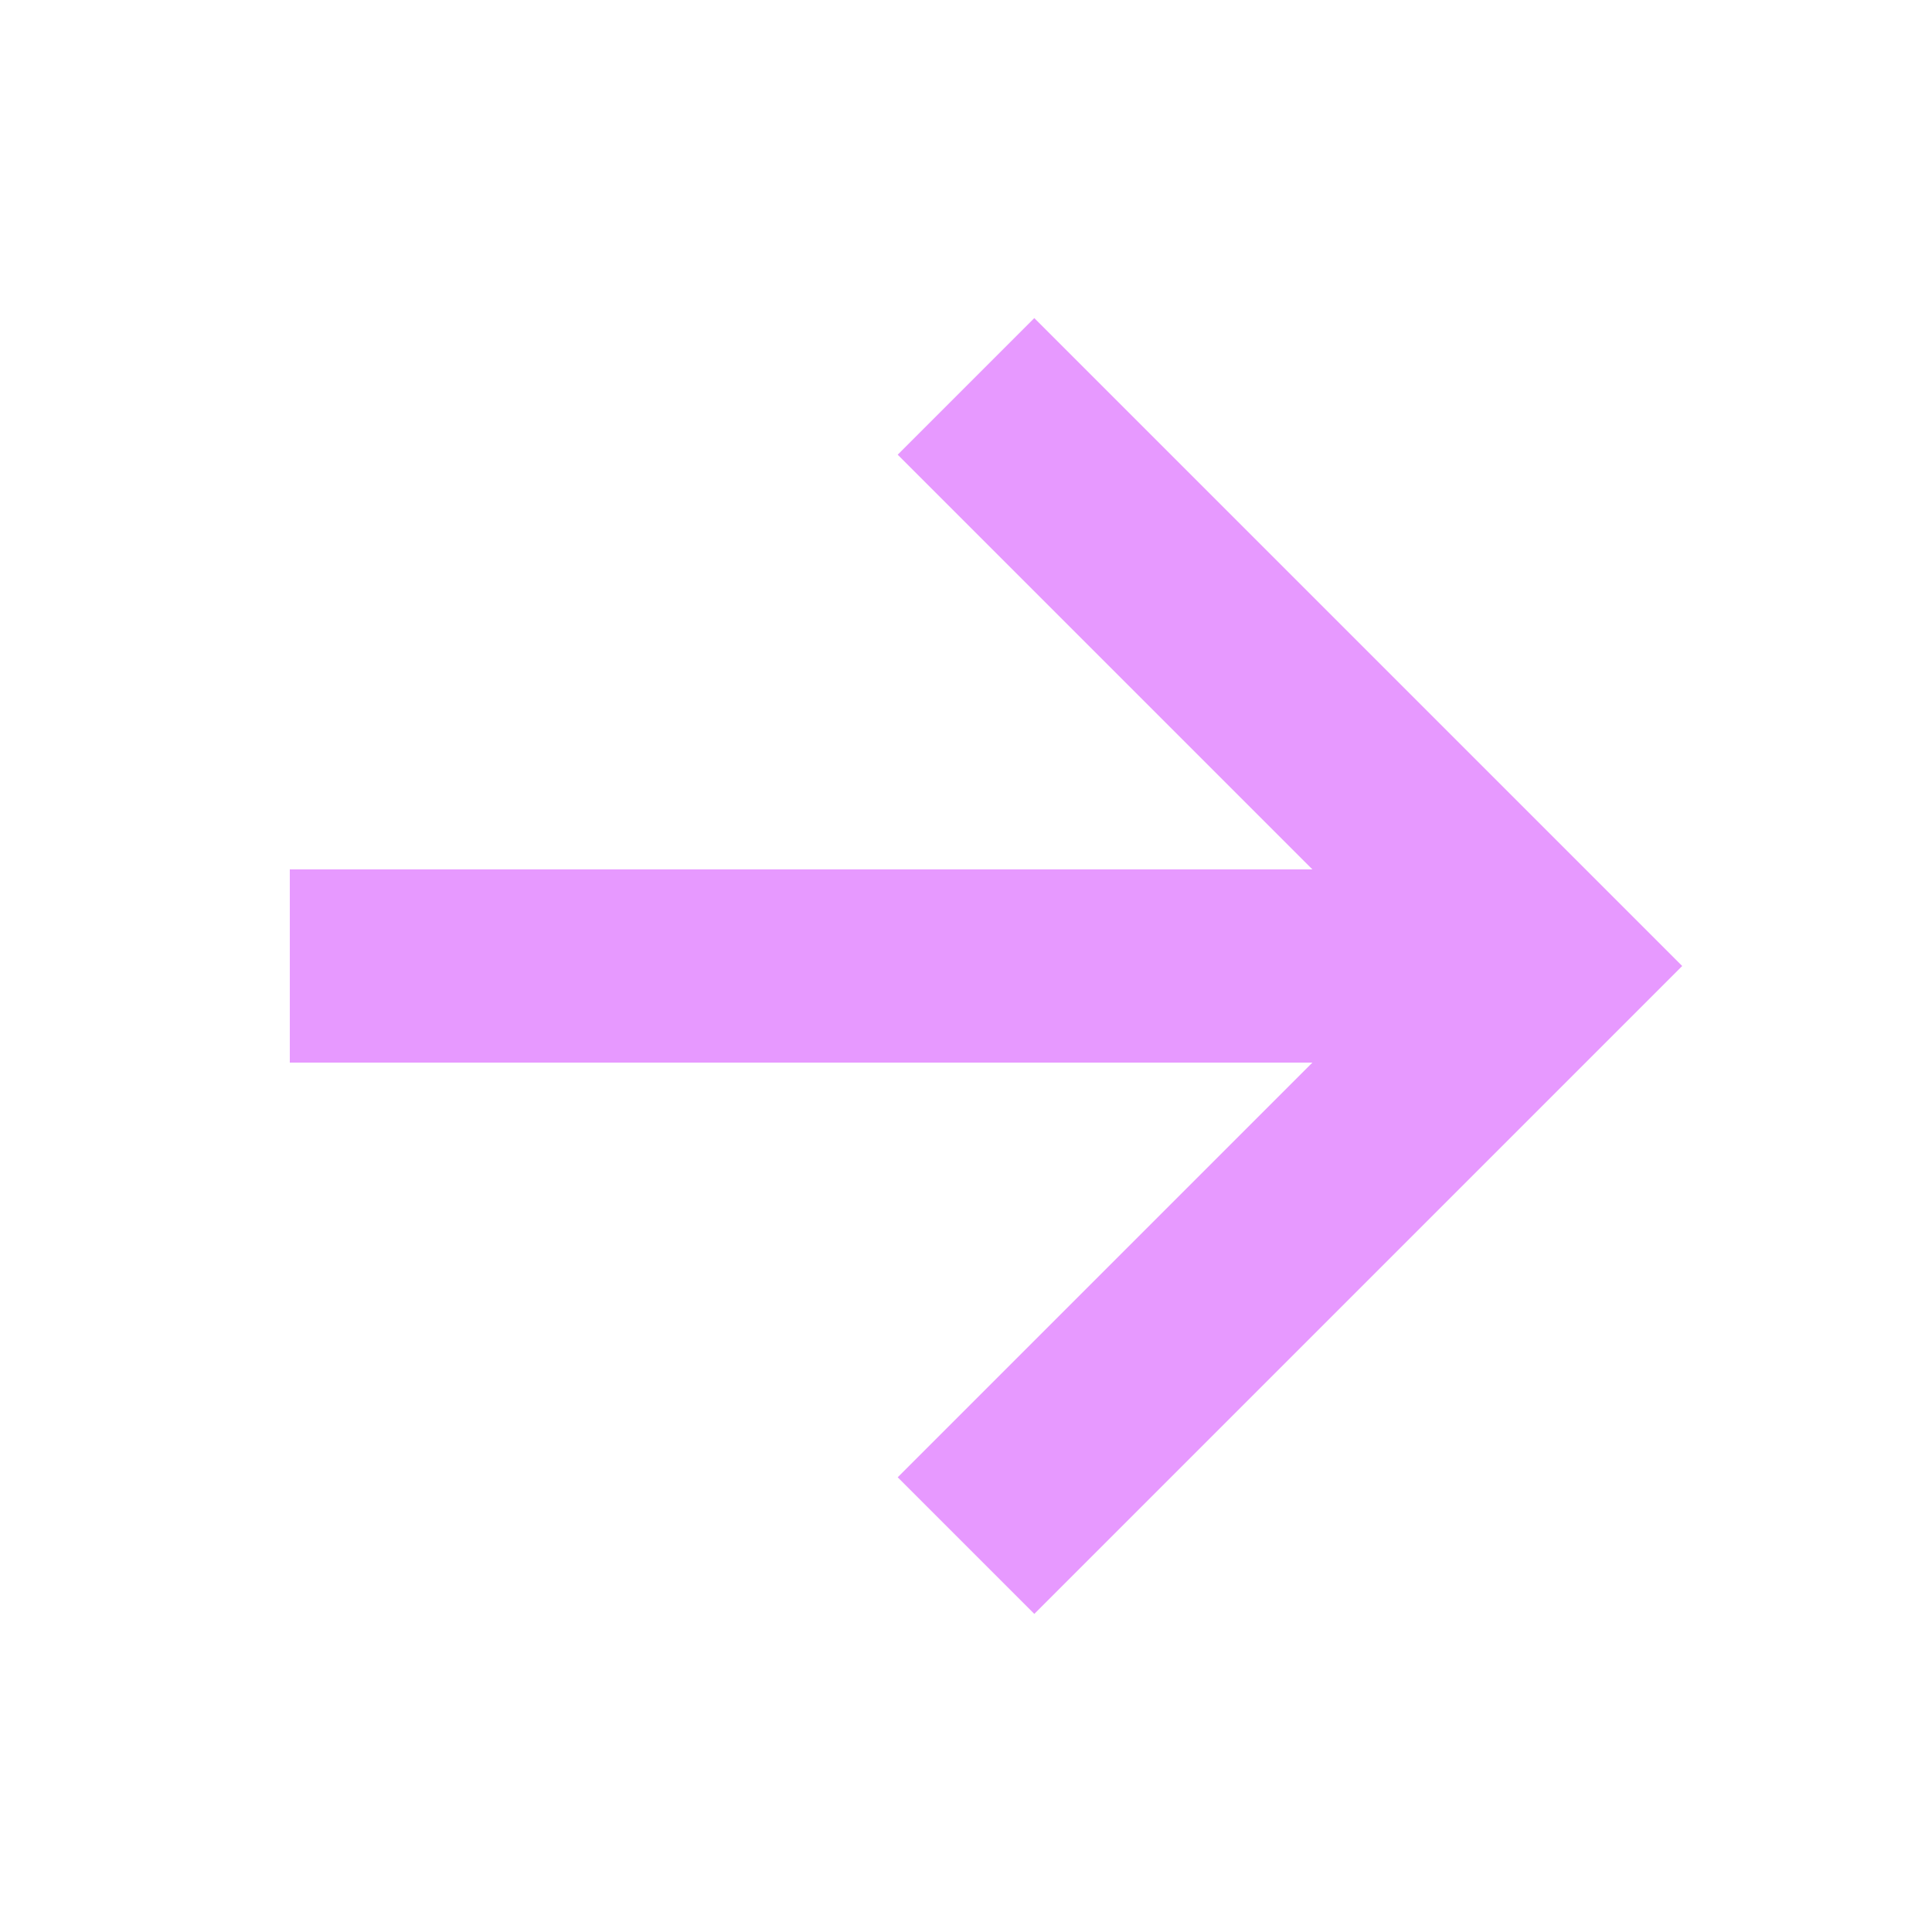
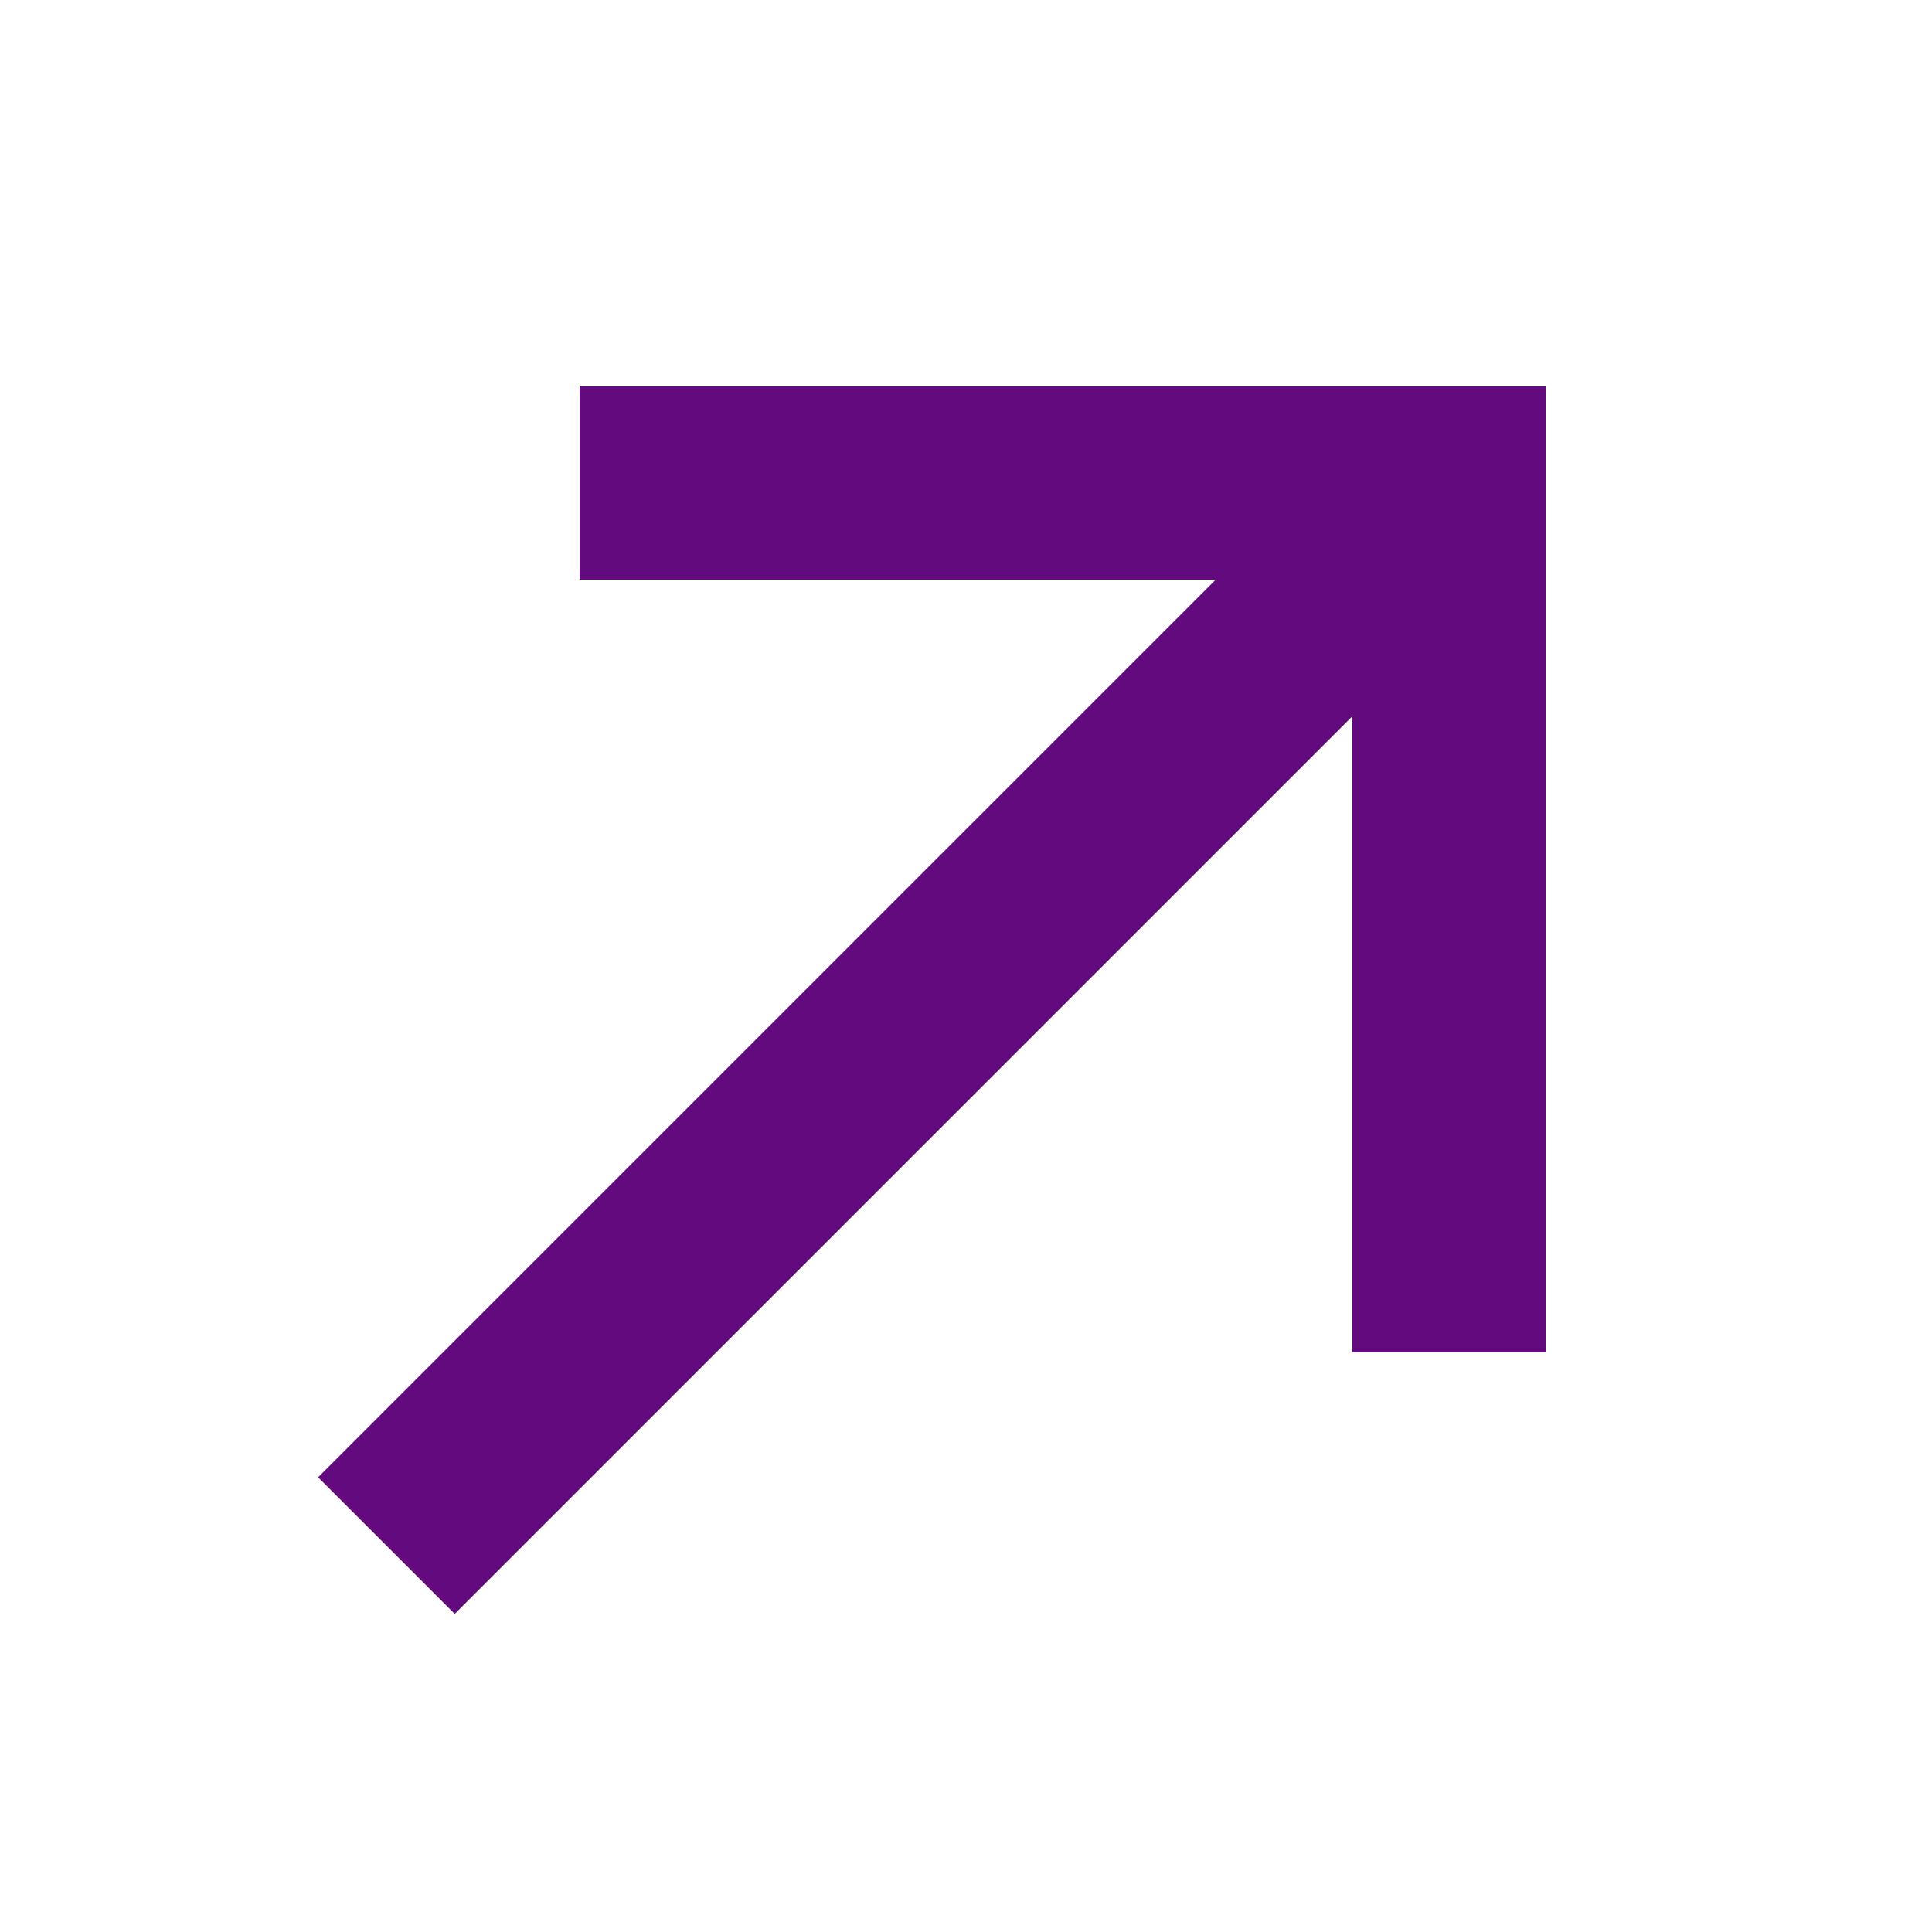
- <svg xmlns="http://www.w3.org/2000/svg" id="Layer_2" data-name="Layer 2" viewBox="0 0 100 100">
+ <svg xmlns="http://www.w3.org/2000/svg" id="Layer_1" data-name="Layer 1" viewBox="0 0 100 100">
  <defs>
    <style>
      .cls-1 {
        fill: none;
-         stroke: #e799ff;
+         stroke: #640a7f;
        stroke-miterlimit: 10;
        stroke-width: 10px;
      }
    </style>
  </defs>
-   <line class="cls-1" x1="80" y1="50" x2="15" y2="50" />
-   <polyline class="cls-1" points="50 20 80 50 50 80" />
+   <line class="cls-1" x1="75" y1="25" x2="20" y2="80" />
+   <polyline class="cls-1" points="30 25 75 25 75 70" />
</svg>
